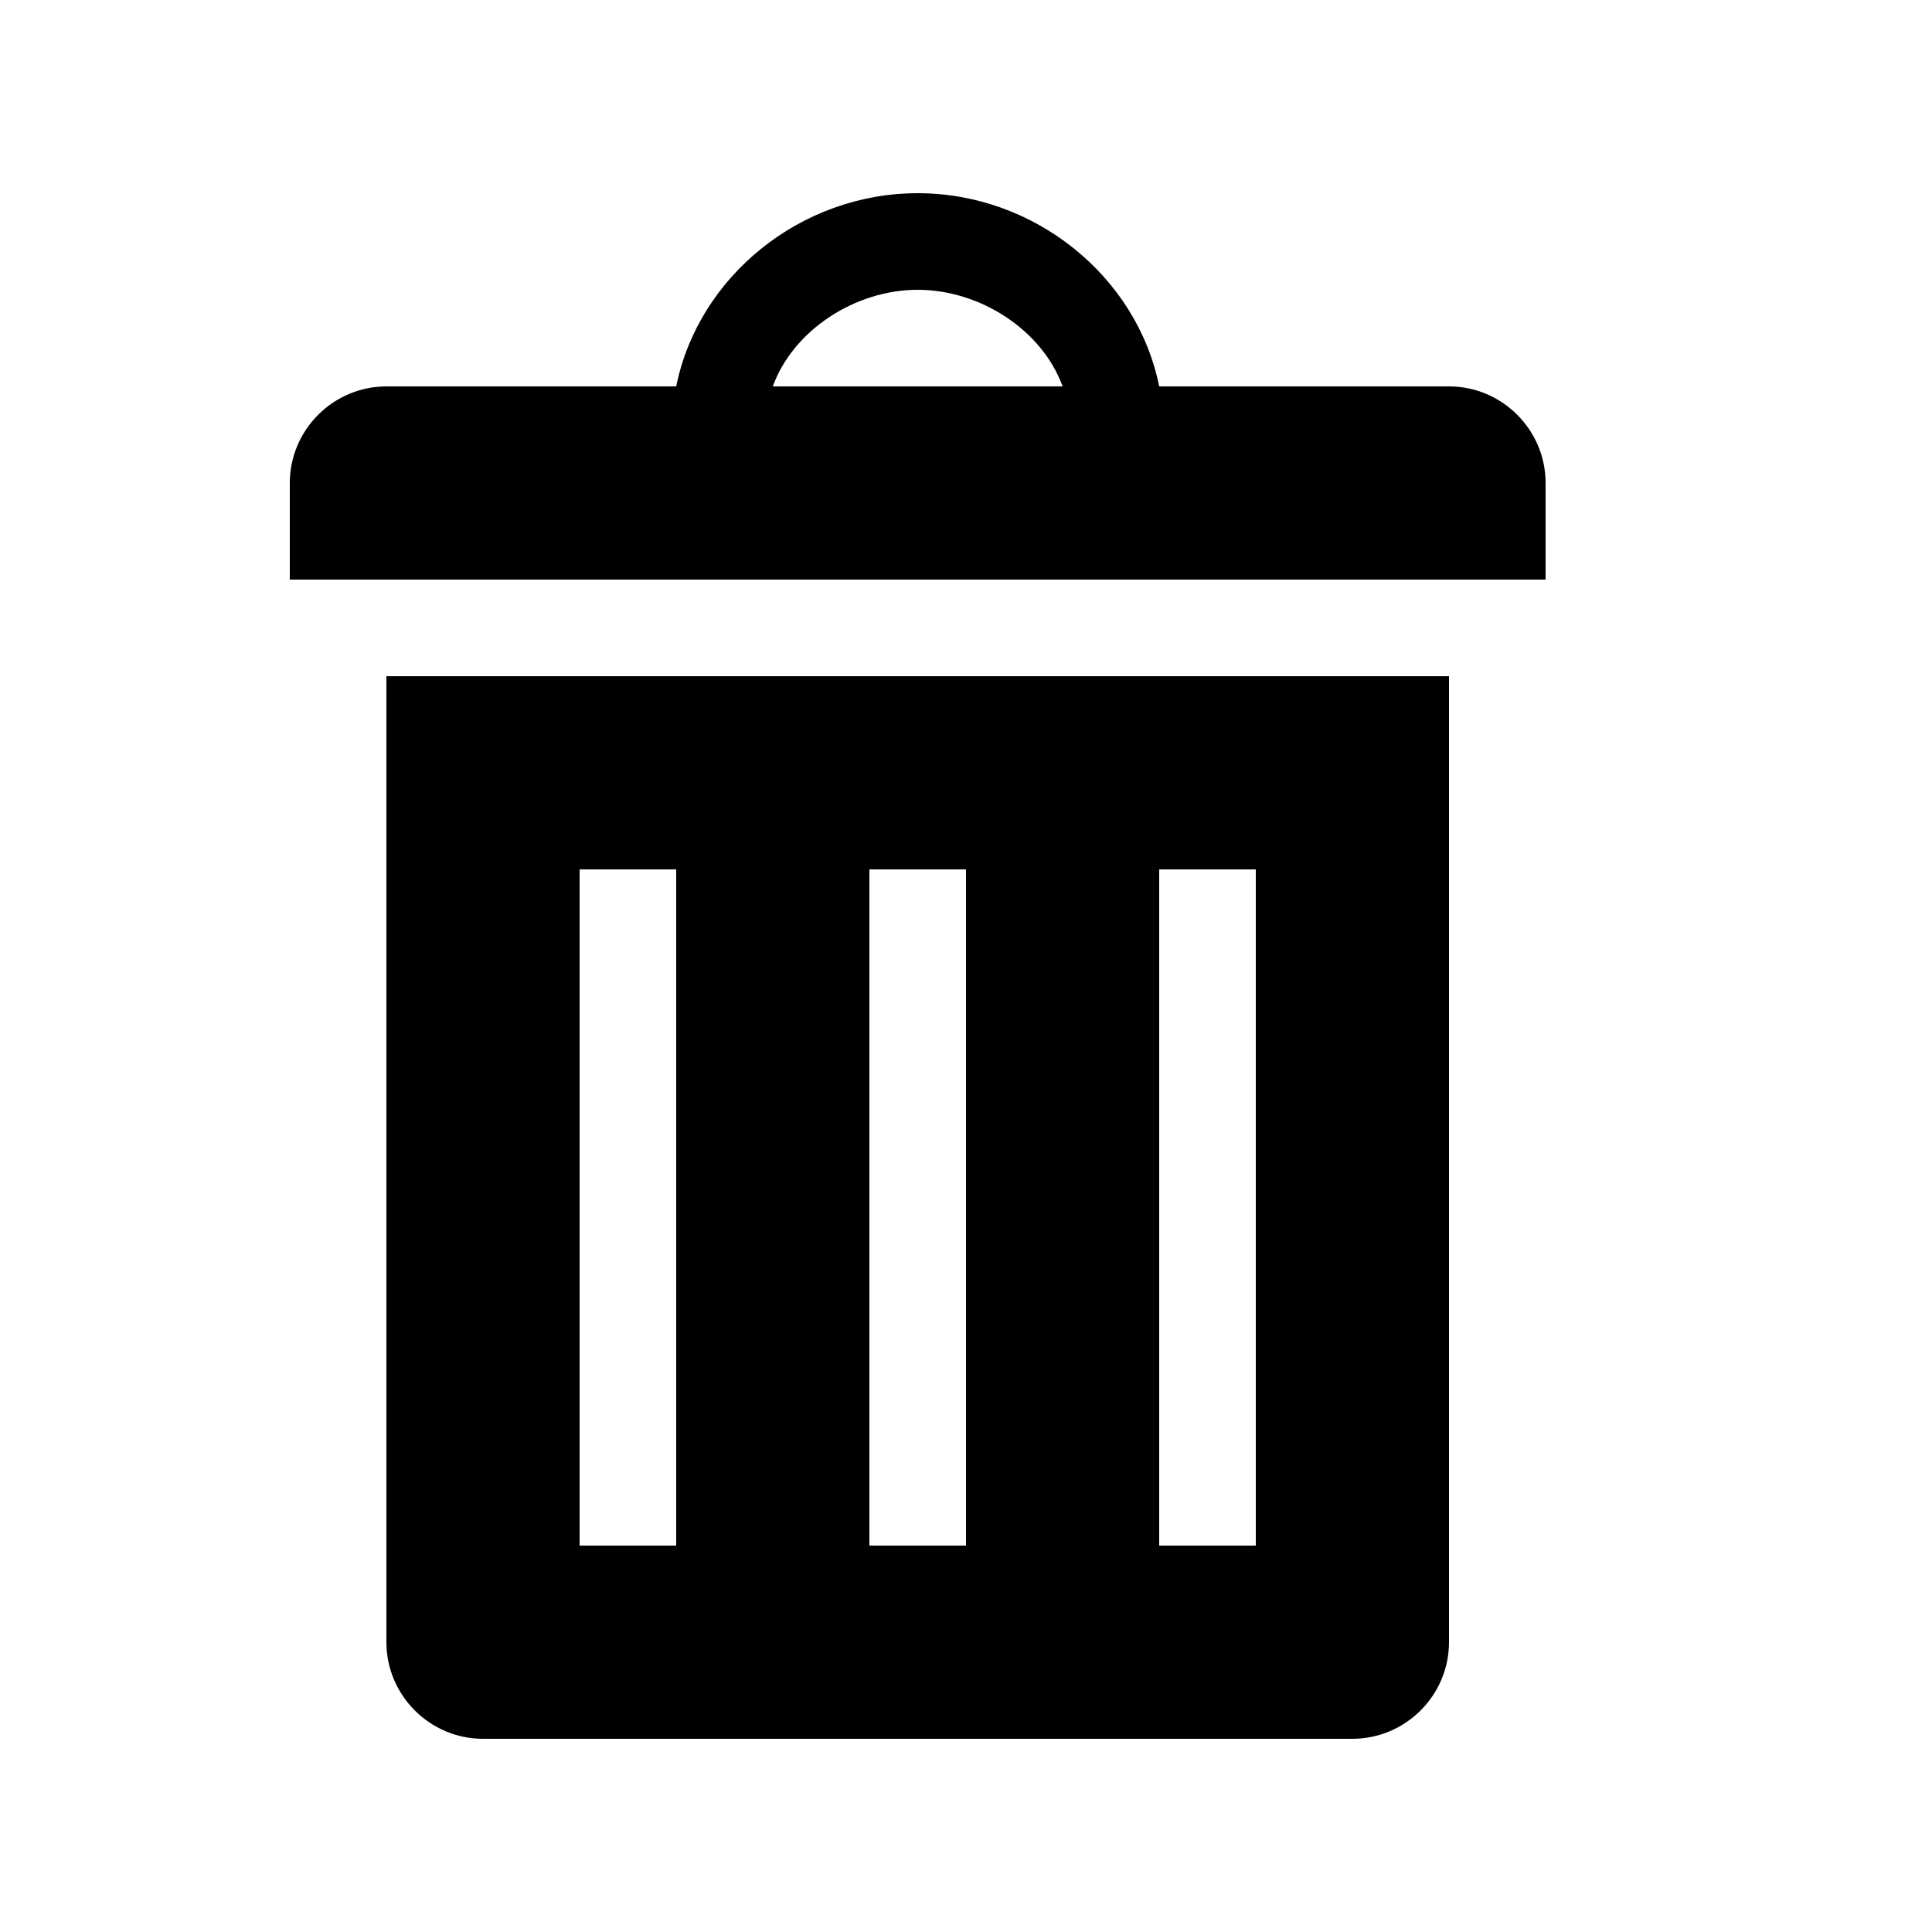
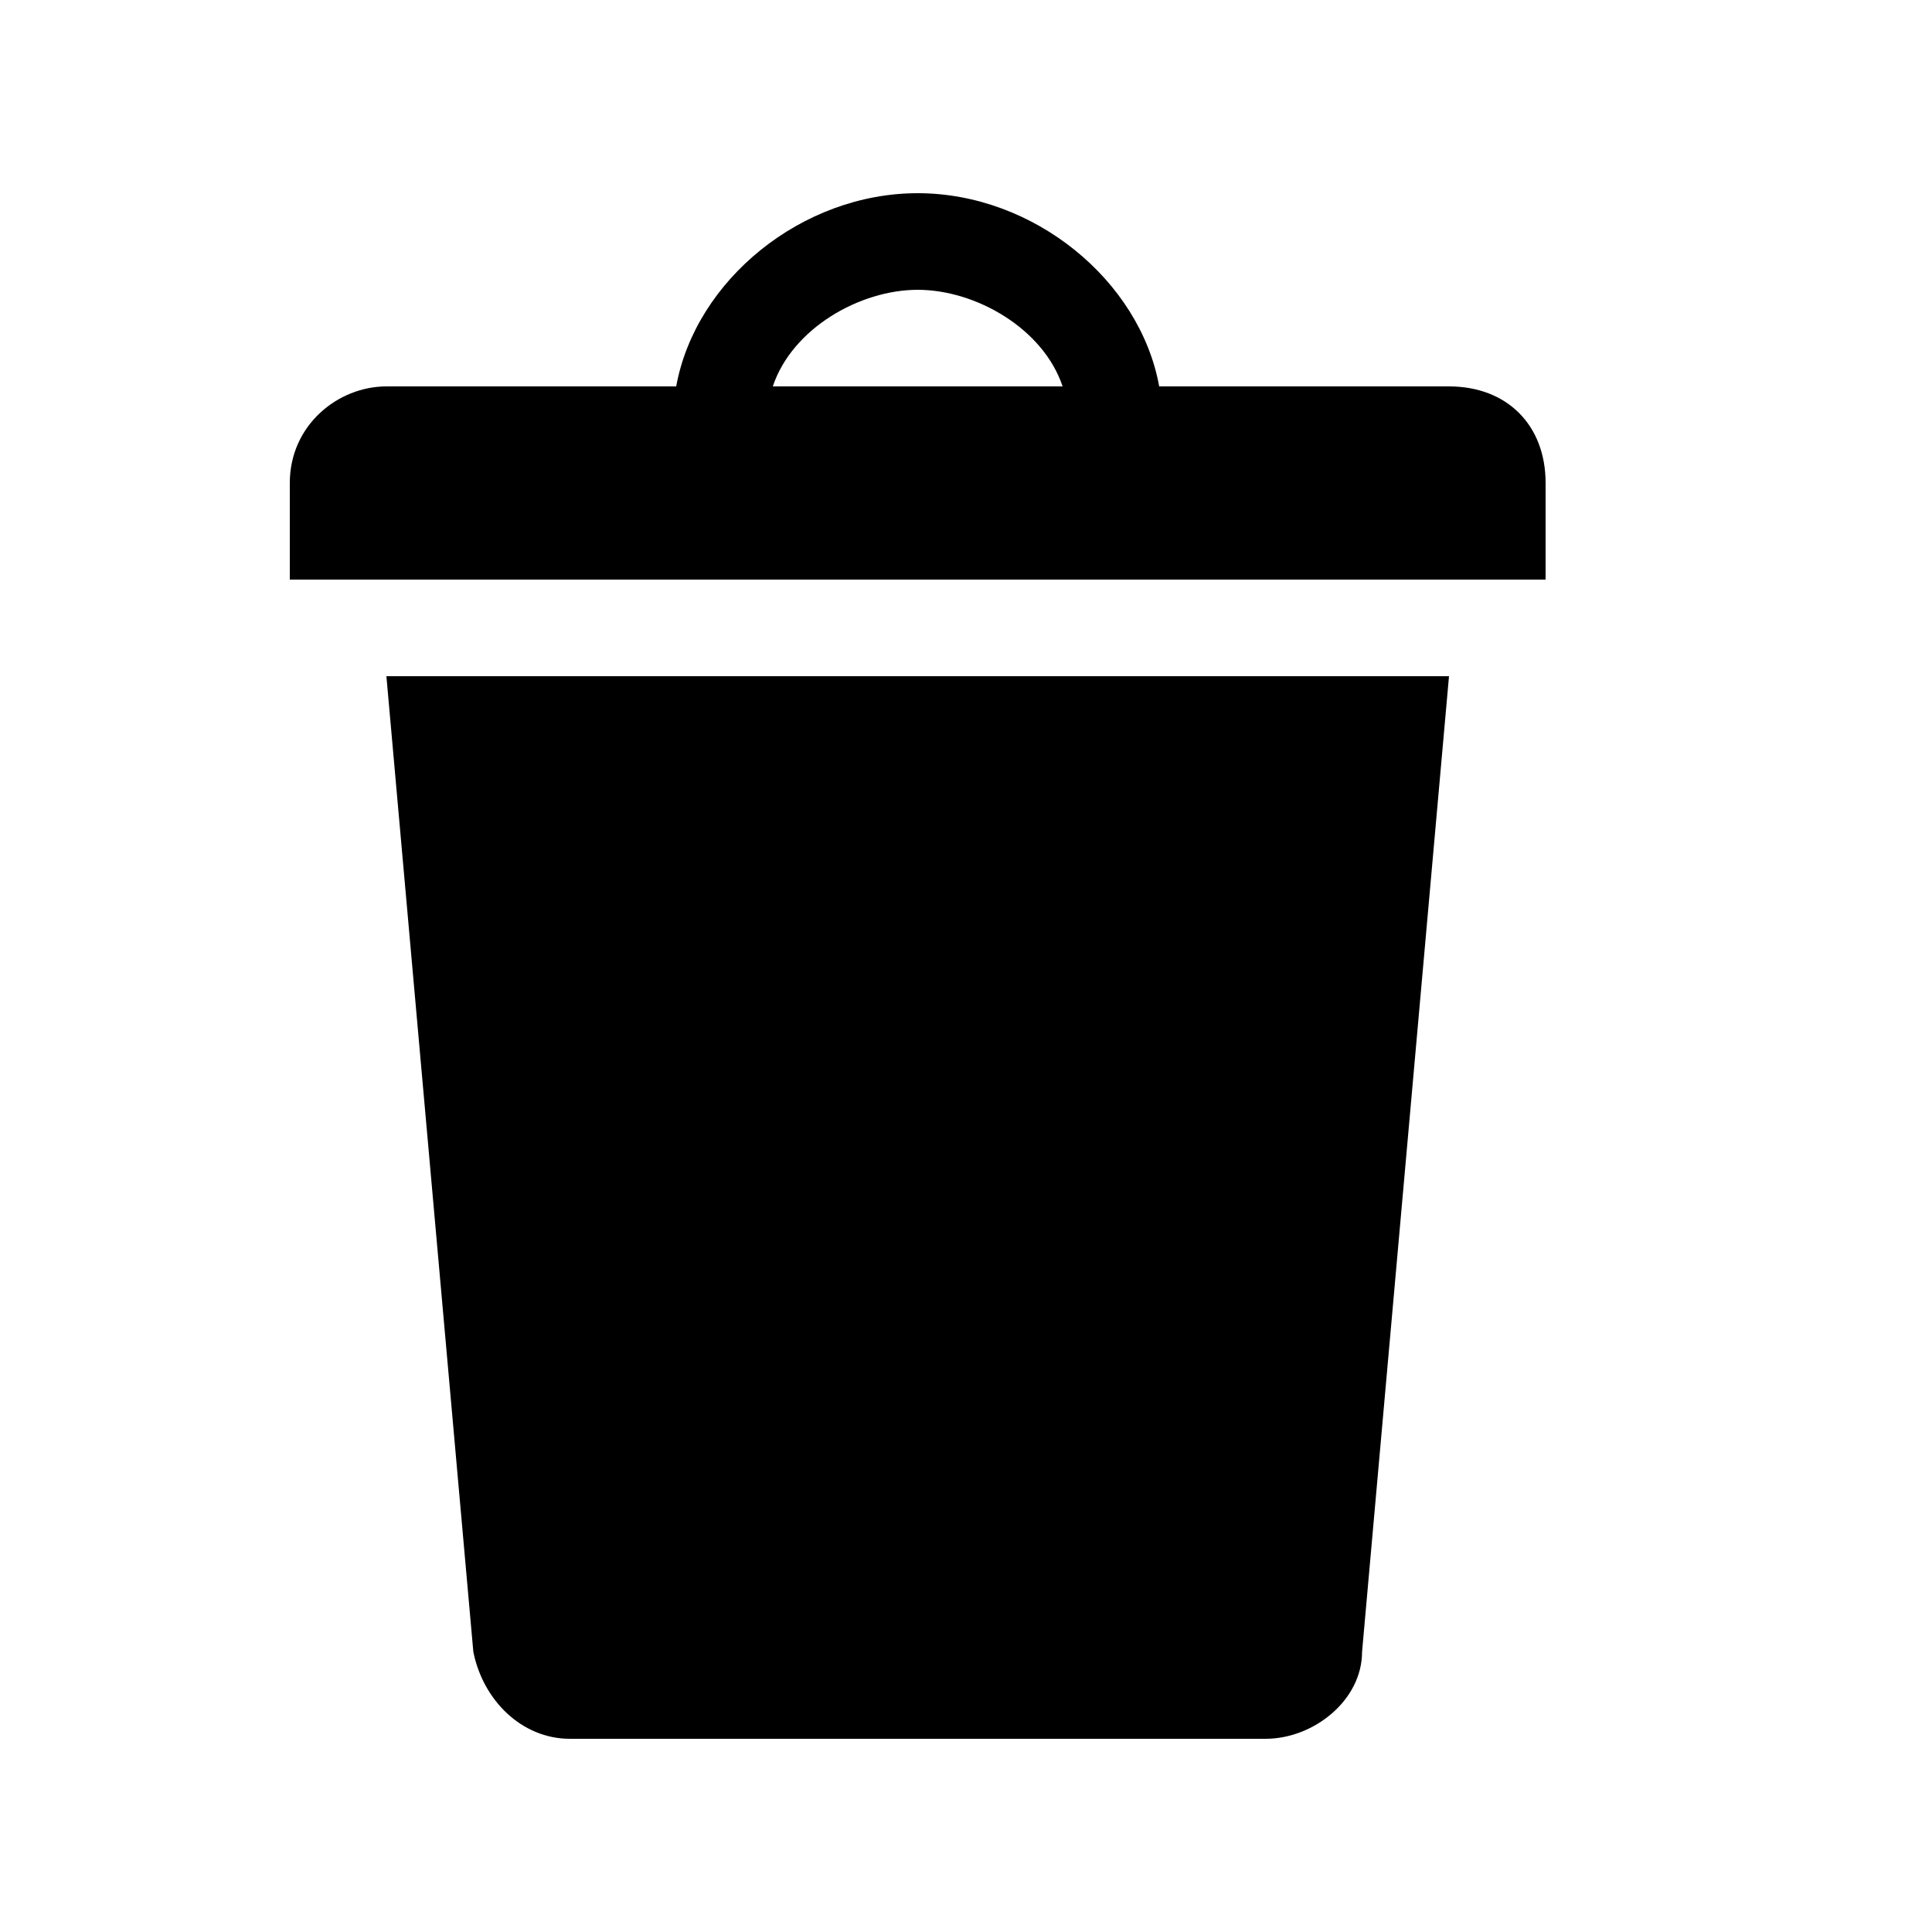
<svg xmlns="http://www.w3.org/2000/svg" viewBox="0 0 20 20">
  <rect x="0" fill="none" width="20" height="20" />
  <g>
-     <path d="M12 4h3c.55 0 1 .45 1 1v1H3V5c0-.55.45-1 1-1h3c.23-1.14 1.29-2 2.5-2s2.27.86 2.5 2zM8 4h3c-.21-.58-.85-1-1.5-1S8.21 3.42 8 4zM4 7h11v10c0 .55-.45 1-1 1H5c-.55 0-1-.45-1-1V7zm3 9V9H6v7h1zm3 0V9H9v7h1zm3 0V9h-1v7h1z" />
+     <path d="M12 4h3c.6 0 1 .4 1 1v1H3V5c0-.6.5-1 1-1h3c.2-1.1 1.3-2 2.5-2s2.3.9 2.5 2zM8 4h3c-.2-.6-.9-1-1.5-1S8.2 3.4 8 4zM4 7h11l-.9 10.1c0 .5-.5.9-1 .9H5.9c-.5 0-.9-.4-1-.9L4 7z" />
  </g>
</svg>
